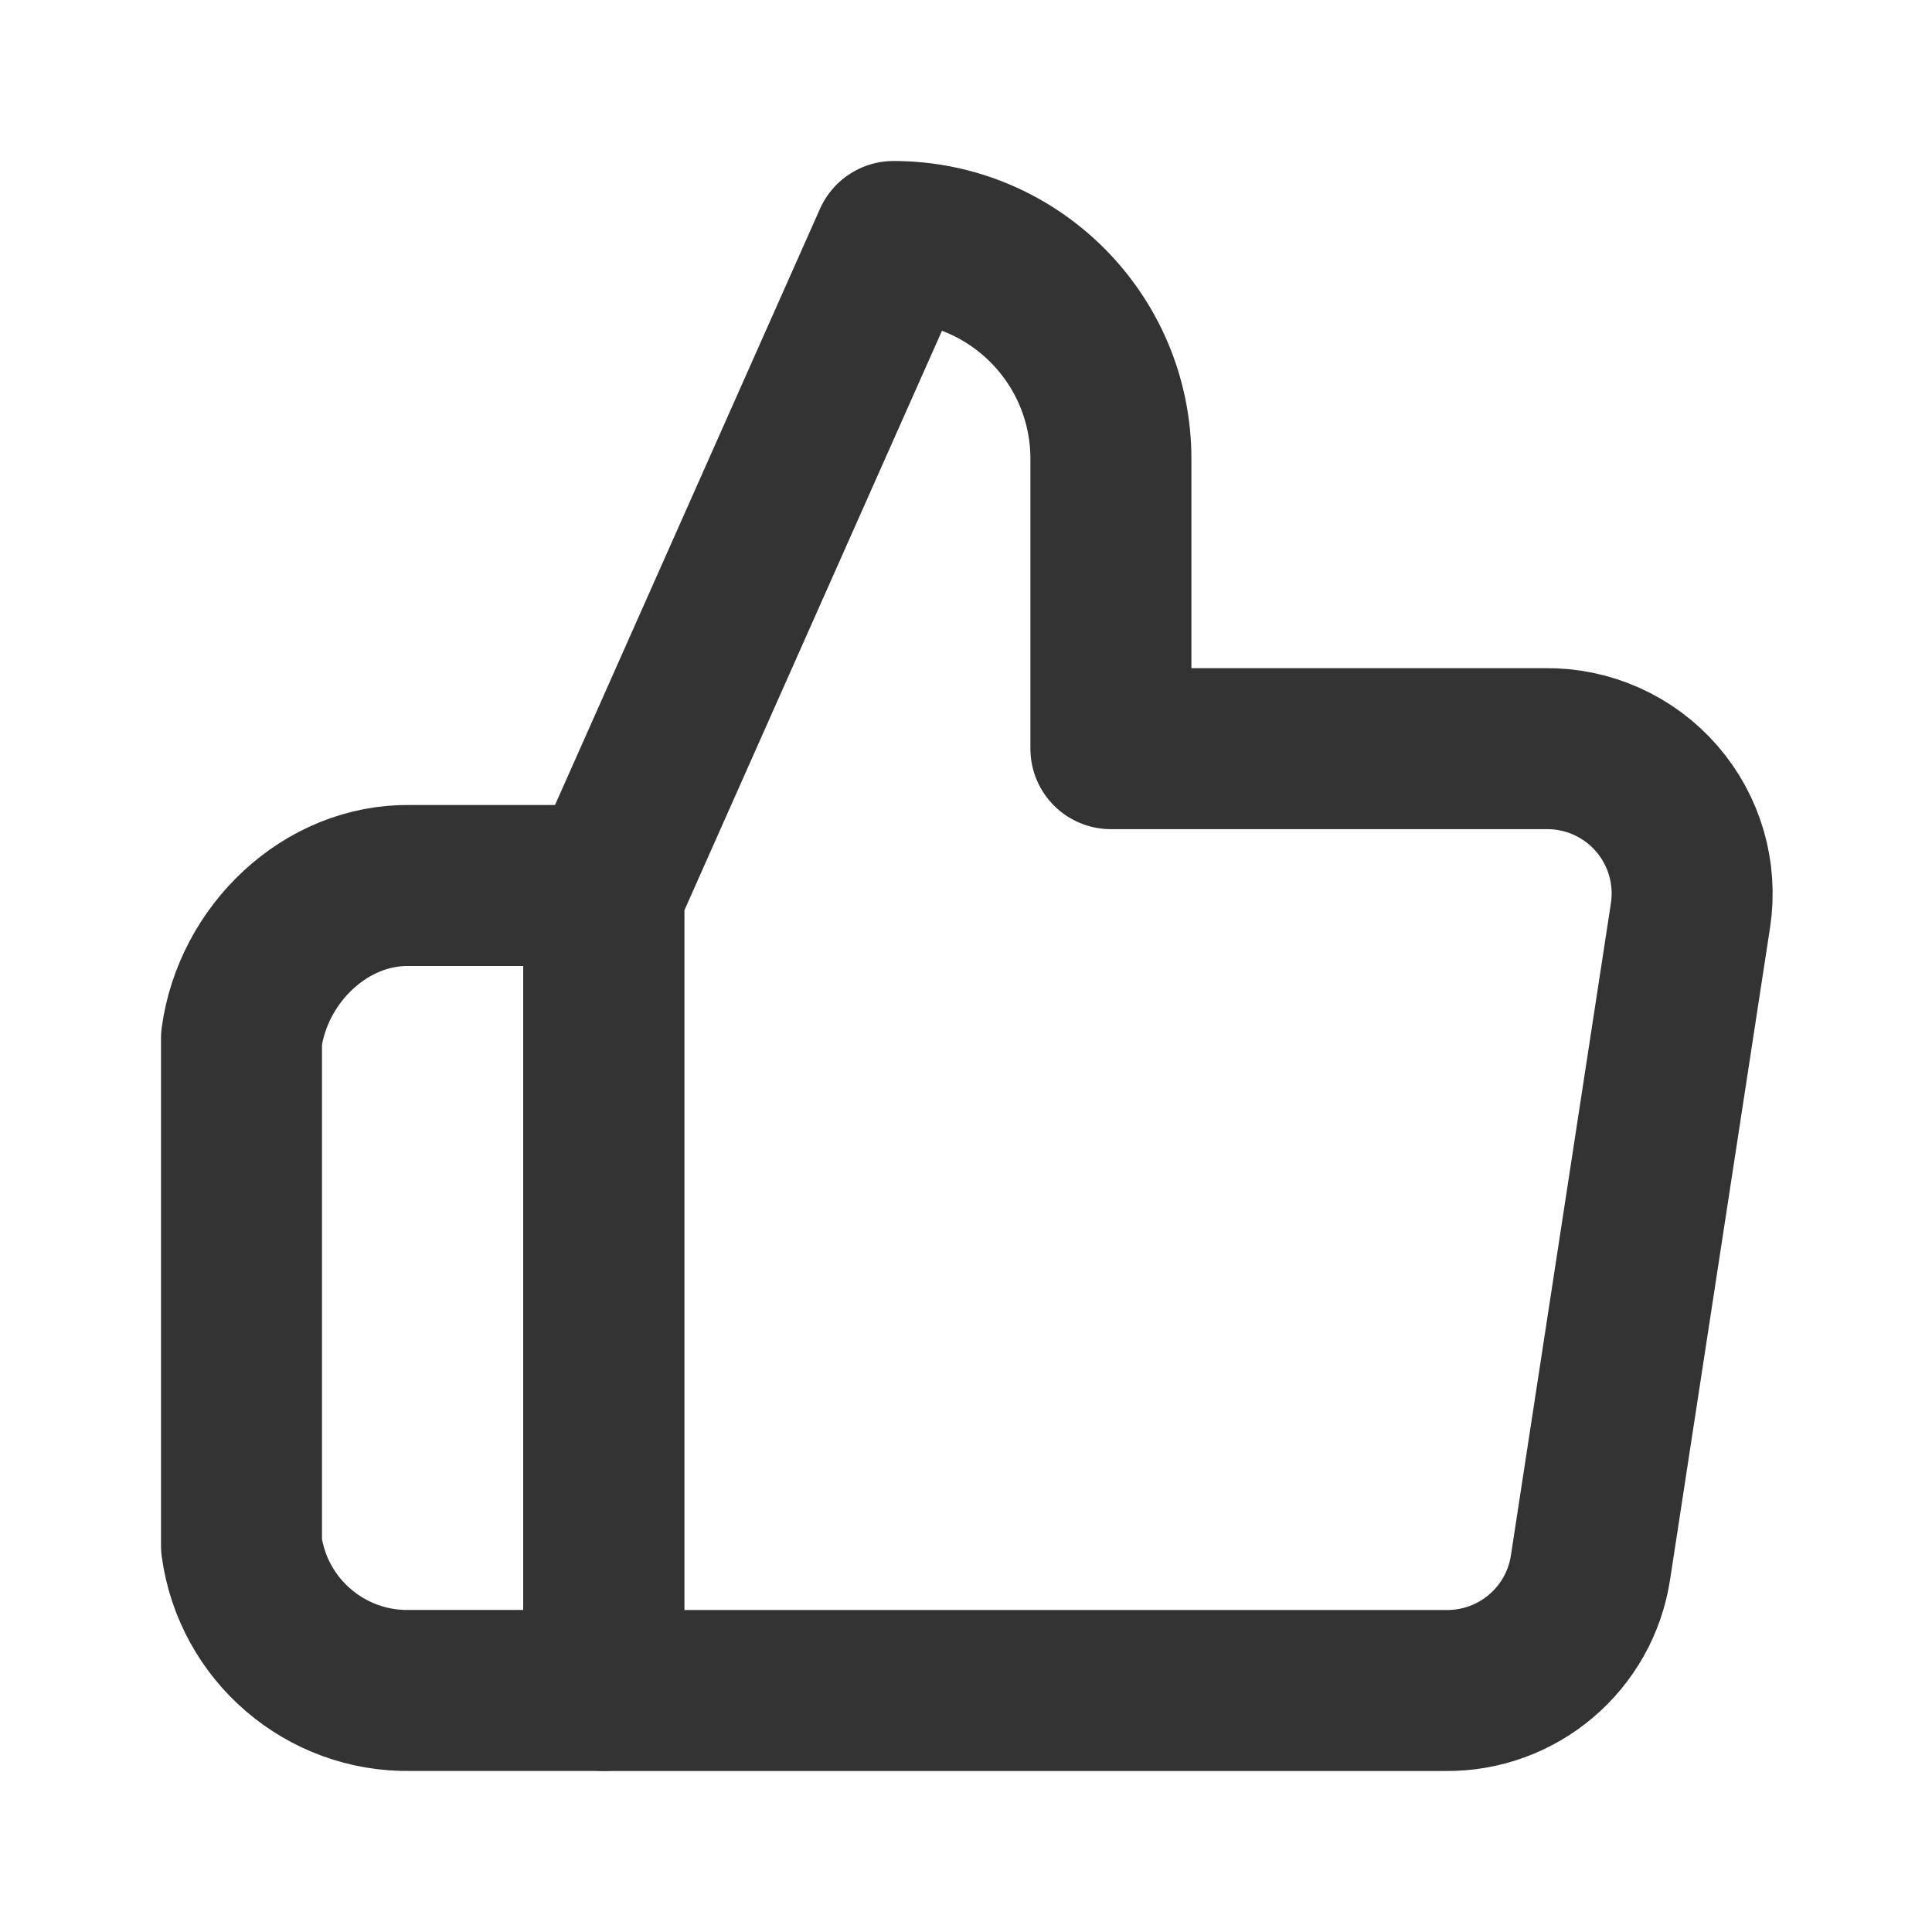
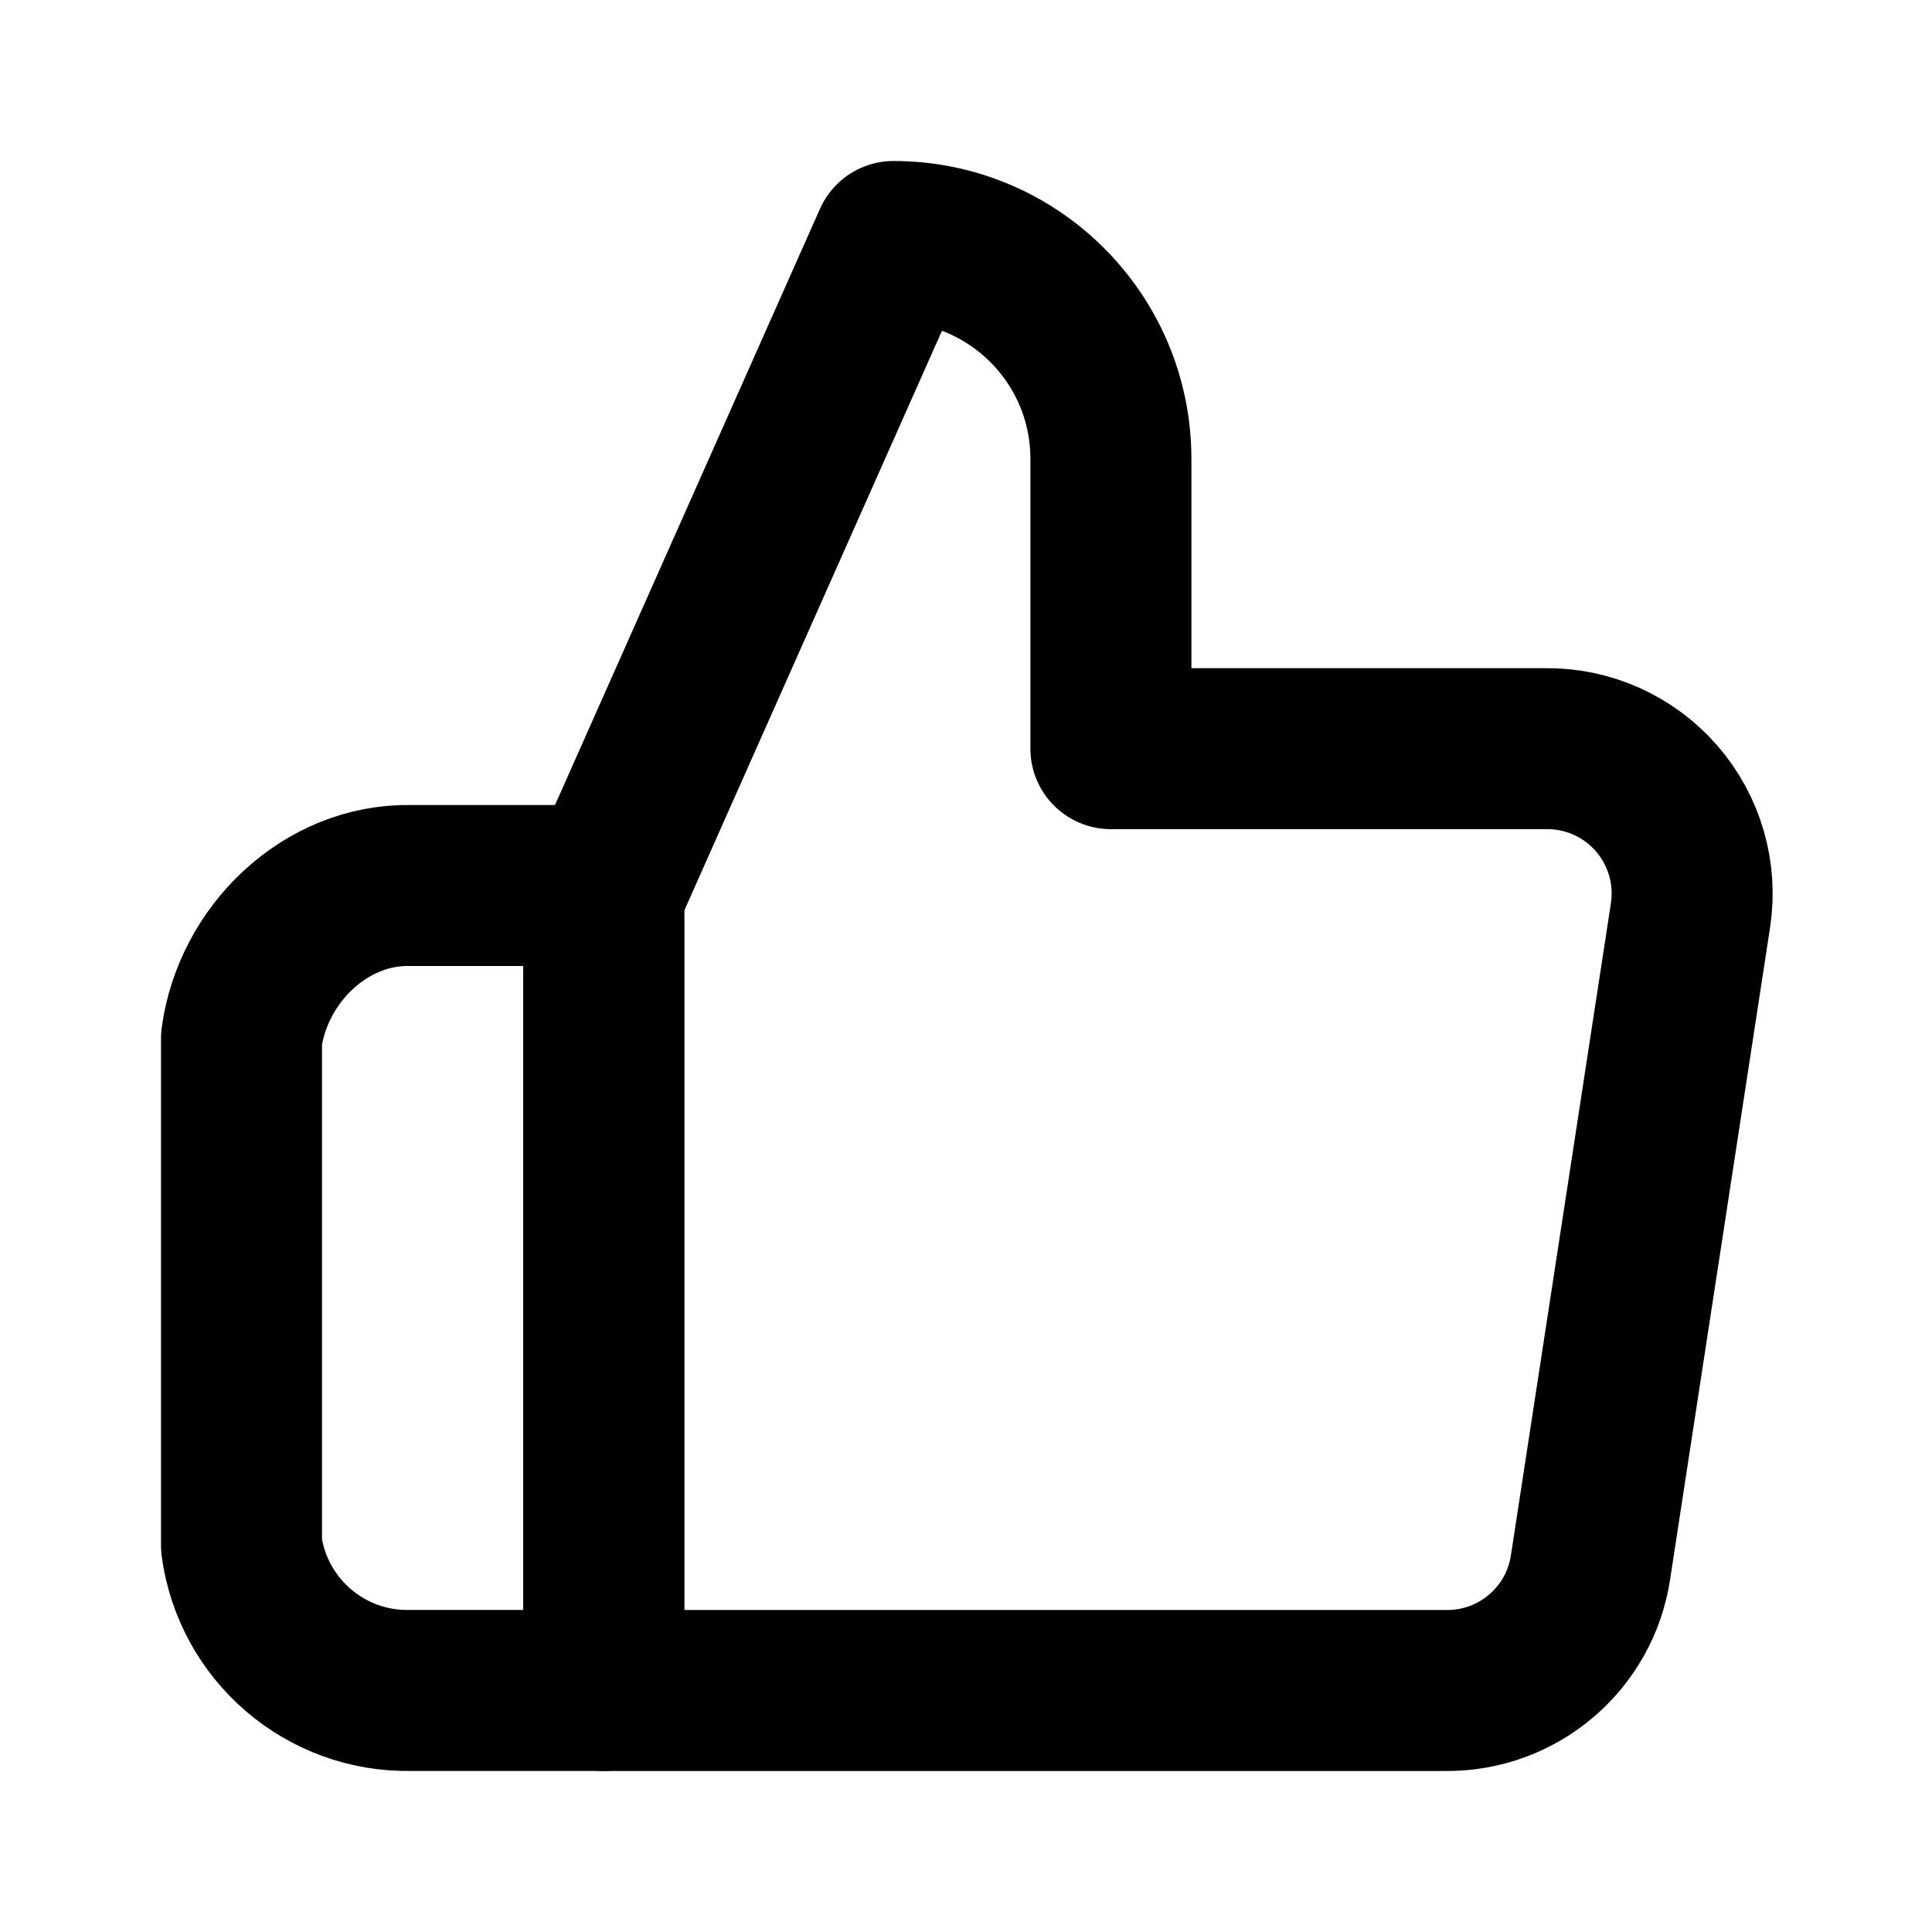
<svg xmlns="http://www.w3.org/2000/svg" width="24" height="24" viewBox="0 0 48 48" fill="none">
-   <path d="M27.6 18.6V11.4C27.6 8.417 25.183 6 22.2 6L15 22.2V42H35.916C37.711 42.02 39.247 40.715 39.516 38.94L42 22.74C42.159 21.695 41.851 20.634 41.158 19.837C40.465 19.04 39.456 18.588 38.4 18.6H27.6Z" stroke="#333" stroke-width="4" stroke-linejoin="round" />
-   <path d="M15 22H10.194C8.085 21.963 6.283 23.709 6 25.799V38.399C6.283 40.489 8.085 42.037 10.194 41.999H15V22Z" fill="none" stroke="#333" stroke-width="4" stroke-linejoin="round" />
+   <path d="M27.6 18.6V11.4C27.6 8.417 25.183 6 22.2 6L15 22.2V42H35.916C37.711 42.02 39.247 40.715 39.516 38.94L42 22.74C42.159 21.695 41.851 20.634 41.158 19.837C40.465 19.04 39.456 18.588 38.4 18.6H27.6Z" stroke="currentColor" stroke-width="4" stroke-linejoin="round" />
+   <path d="M15 22H10.194C8.085 21.963 6.283 23.709 6 25.799V38.399C6.283 40.489 8.085 42.037 10.194 41.999H15V22Z" fill="none" stroke="currentColor" stroke-width="4" stroke-linejoin="round" />
</svg>
